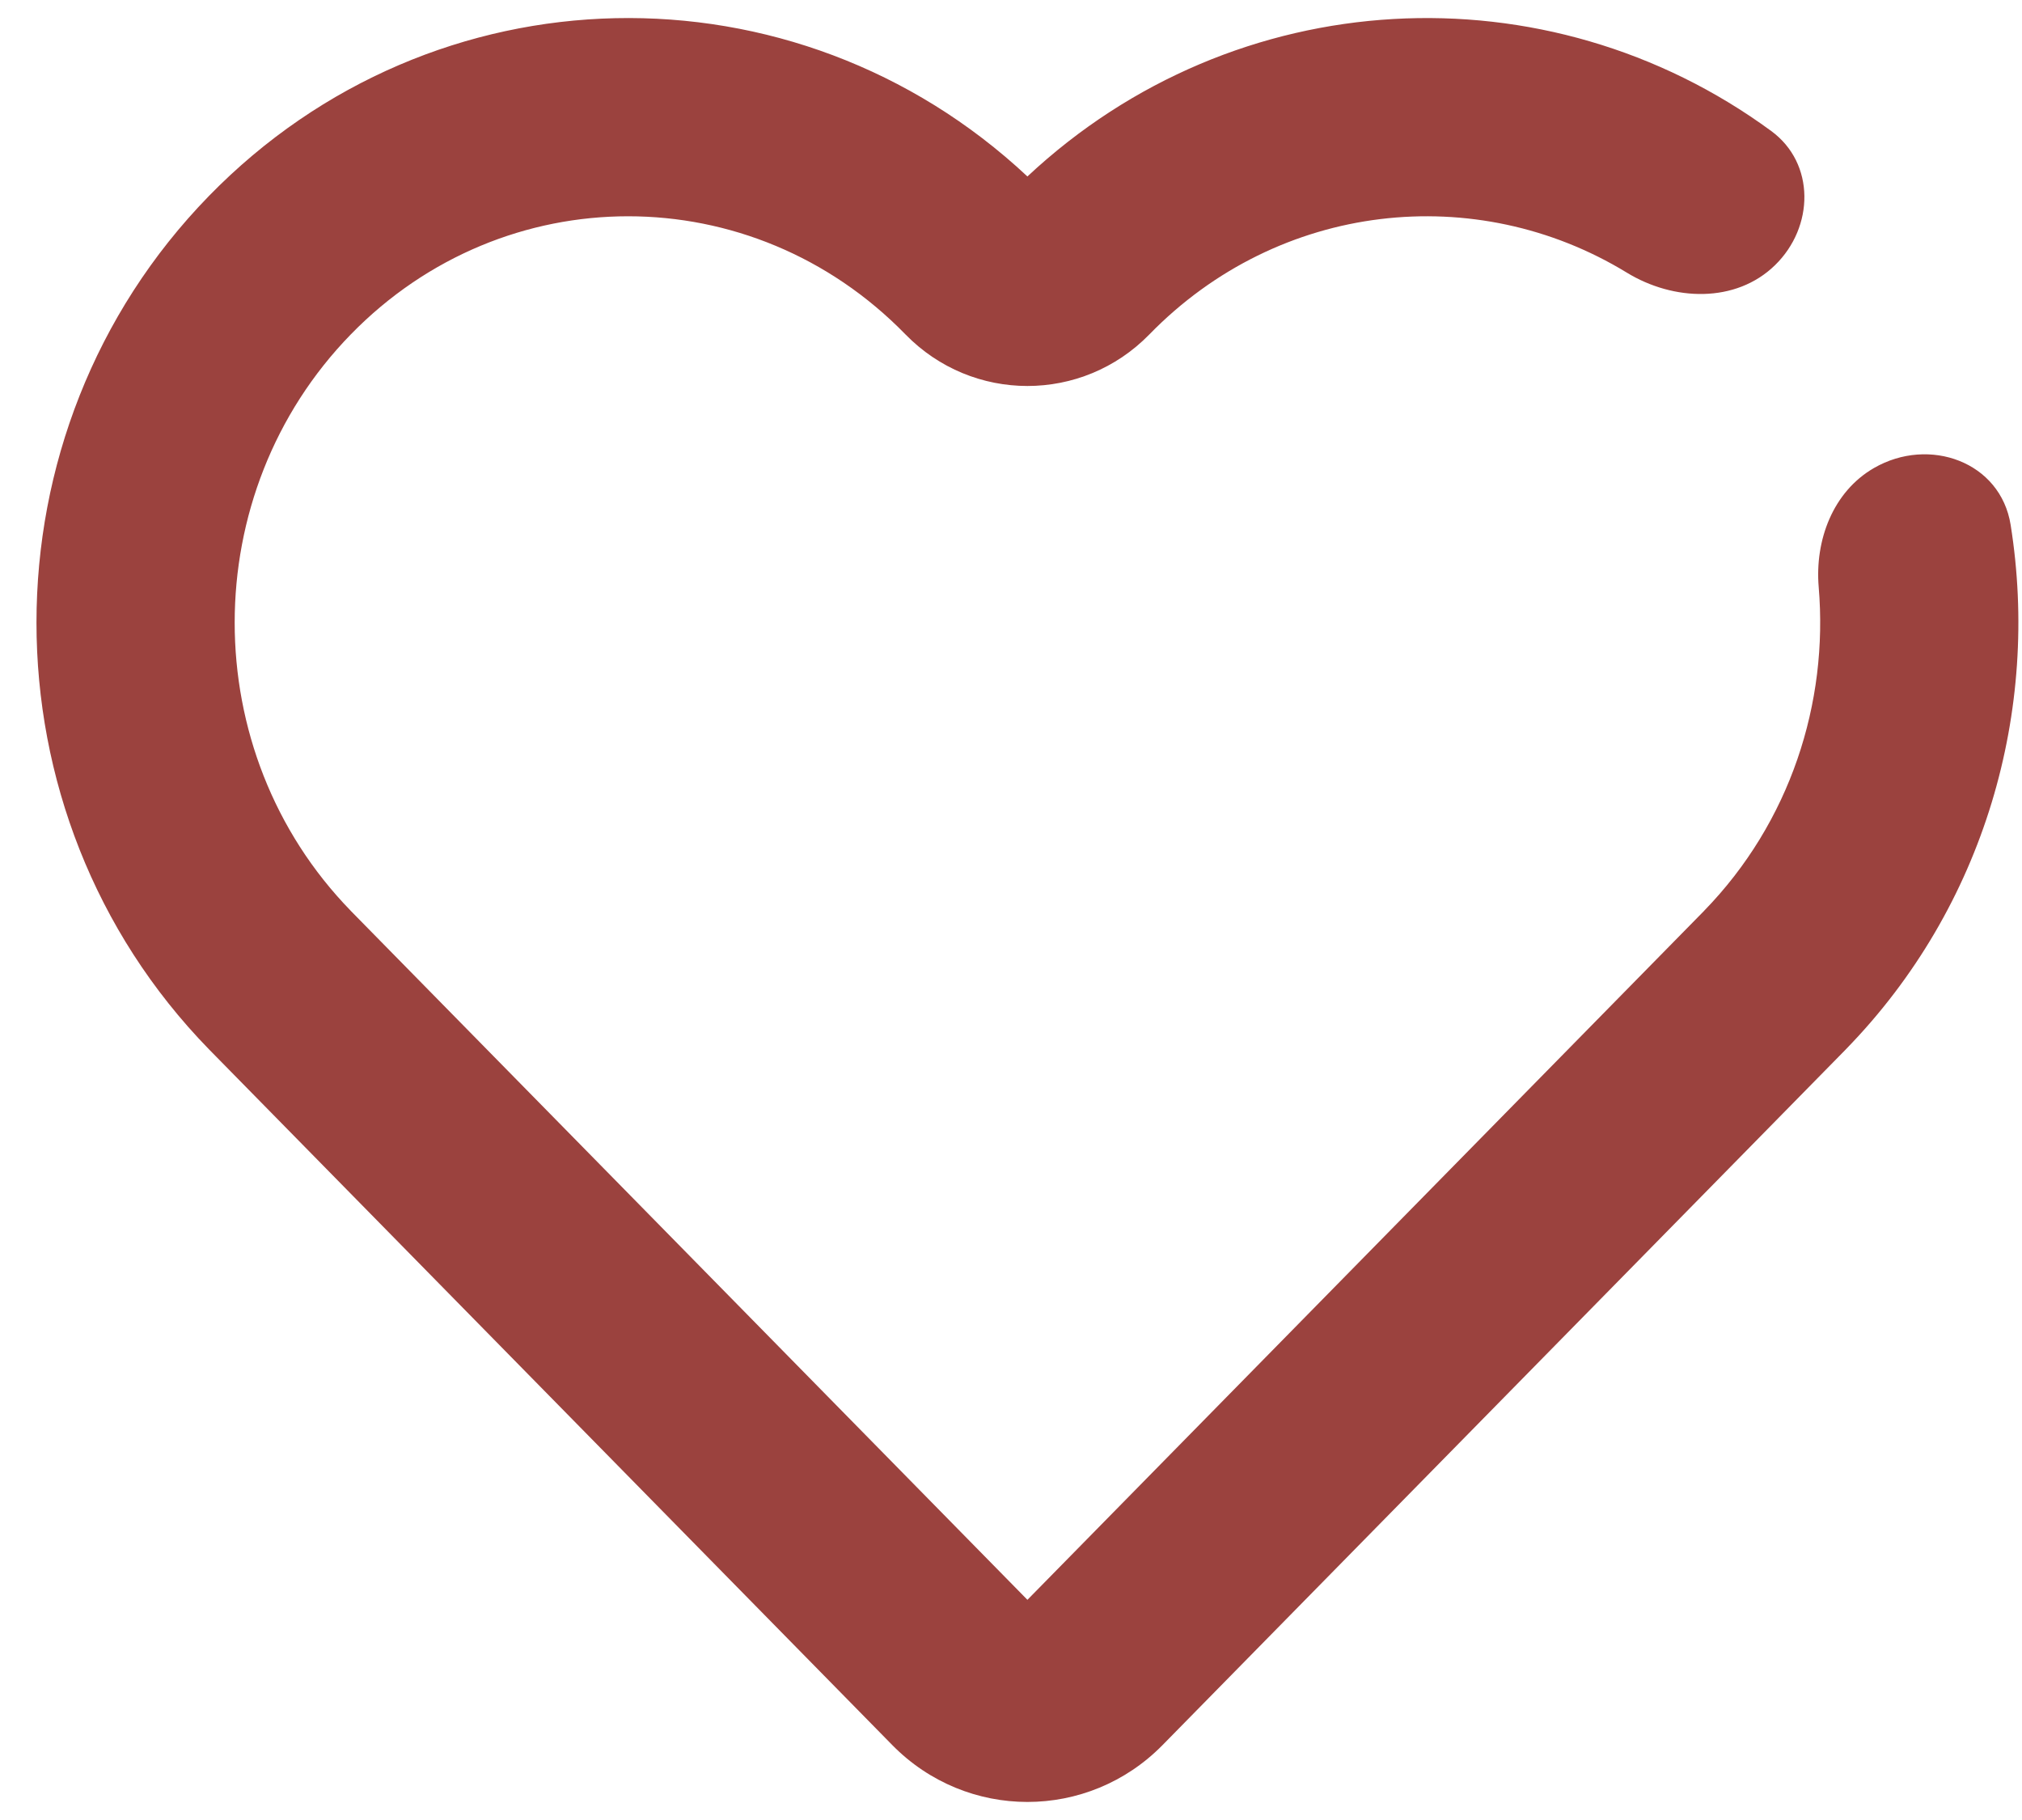
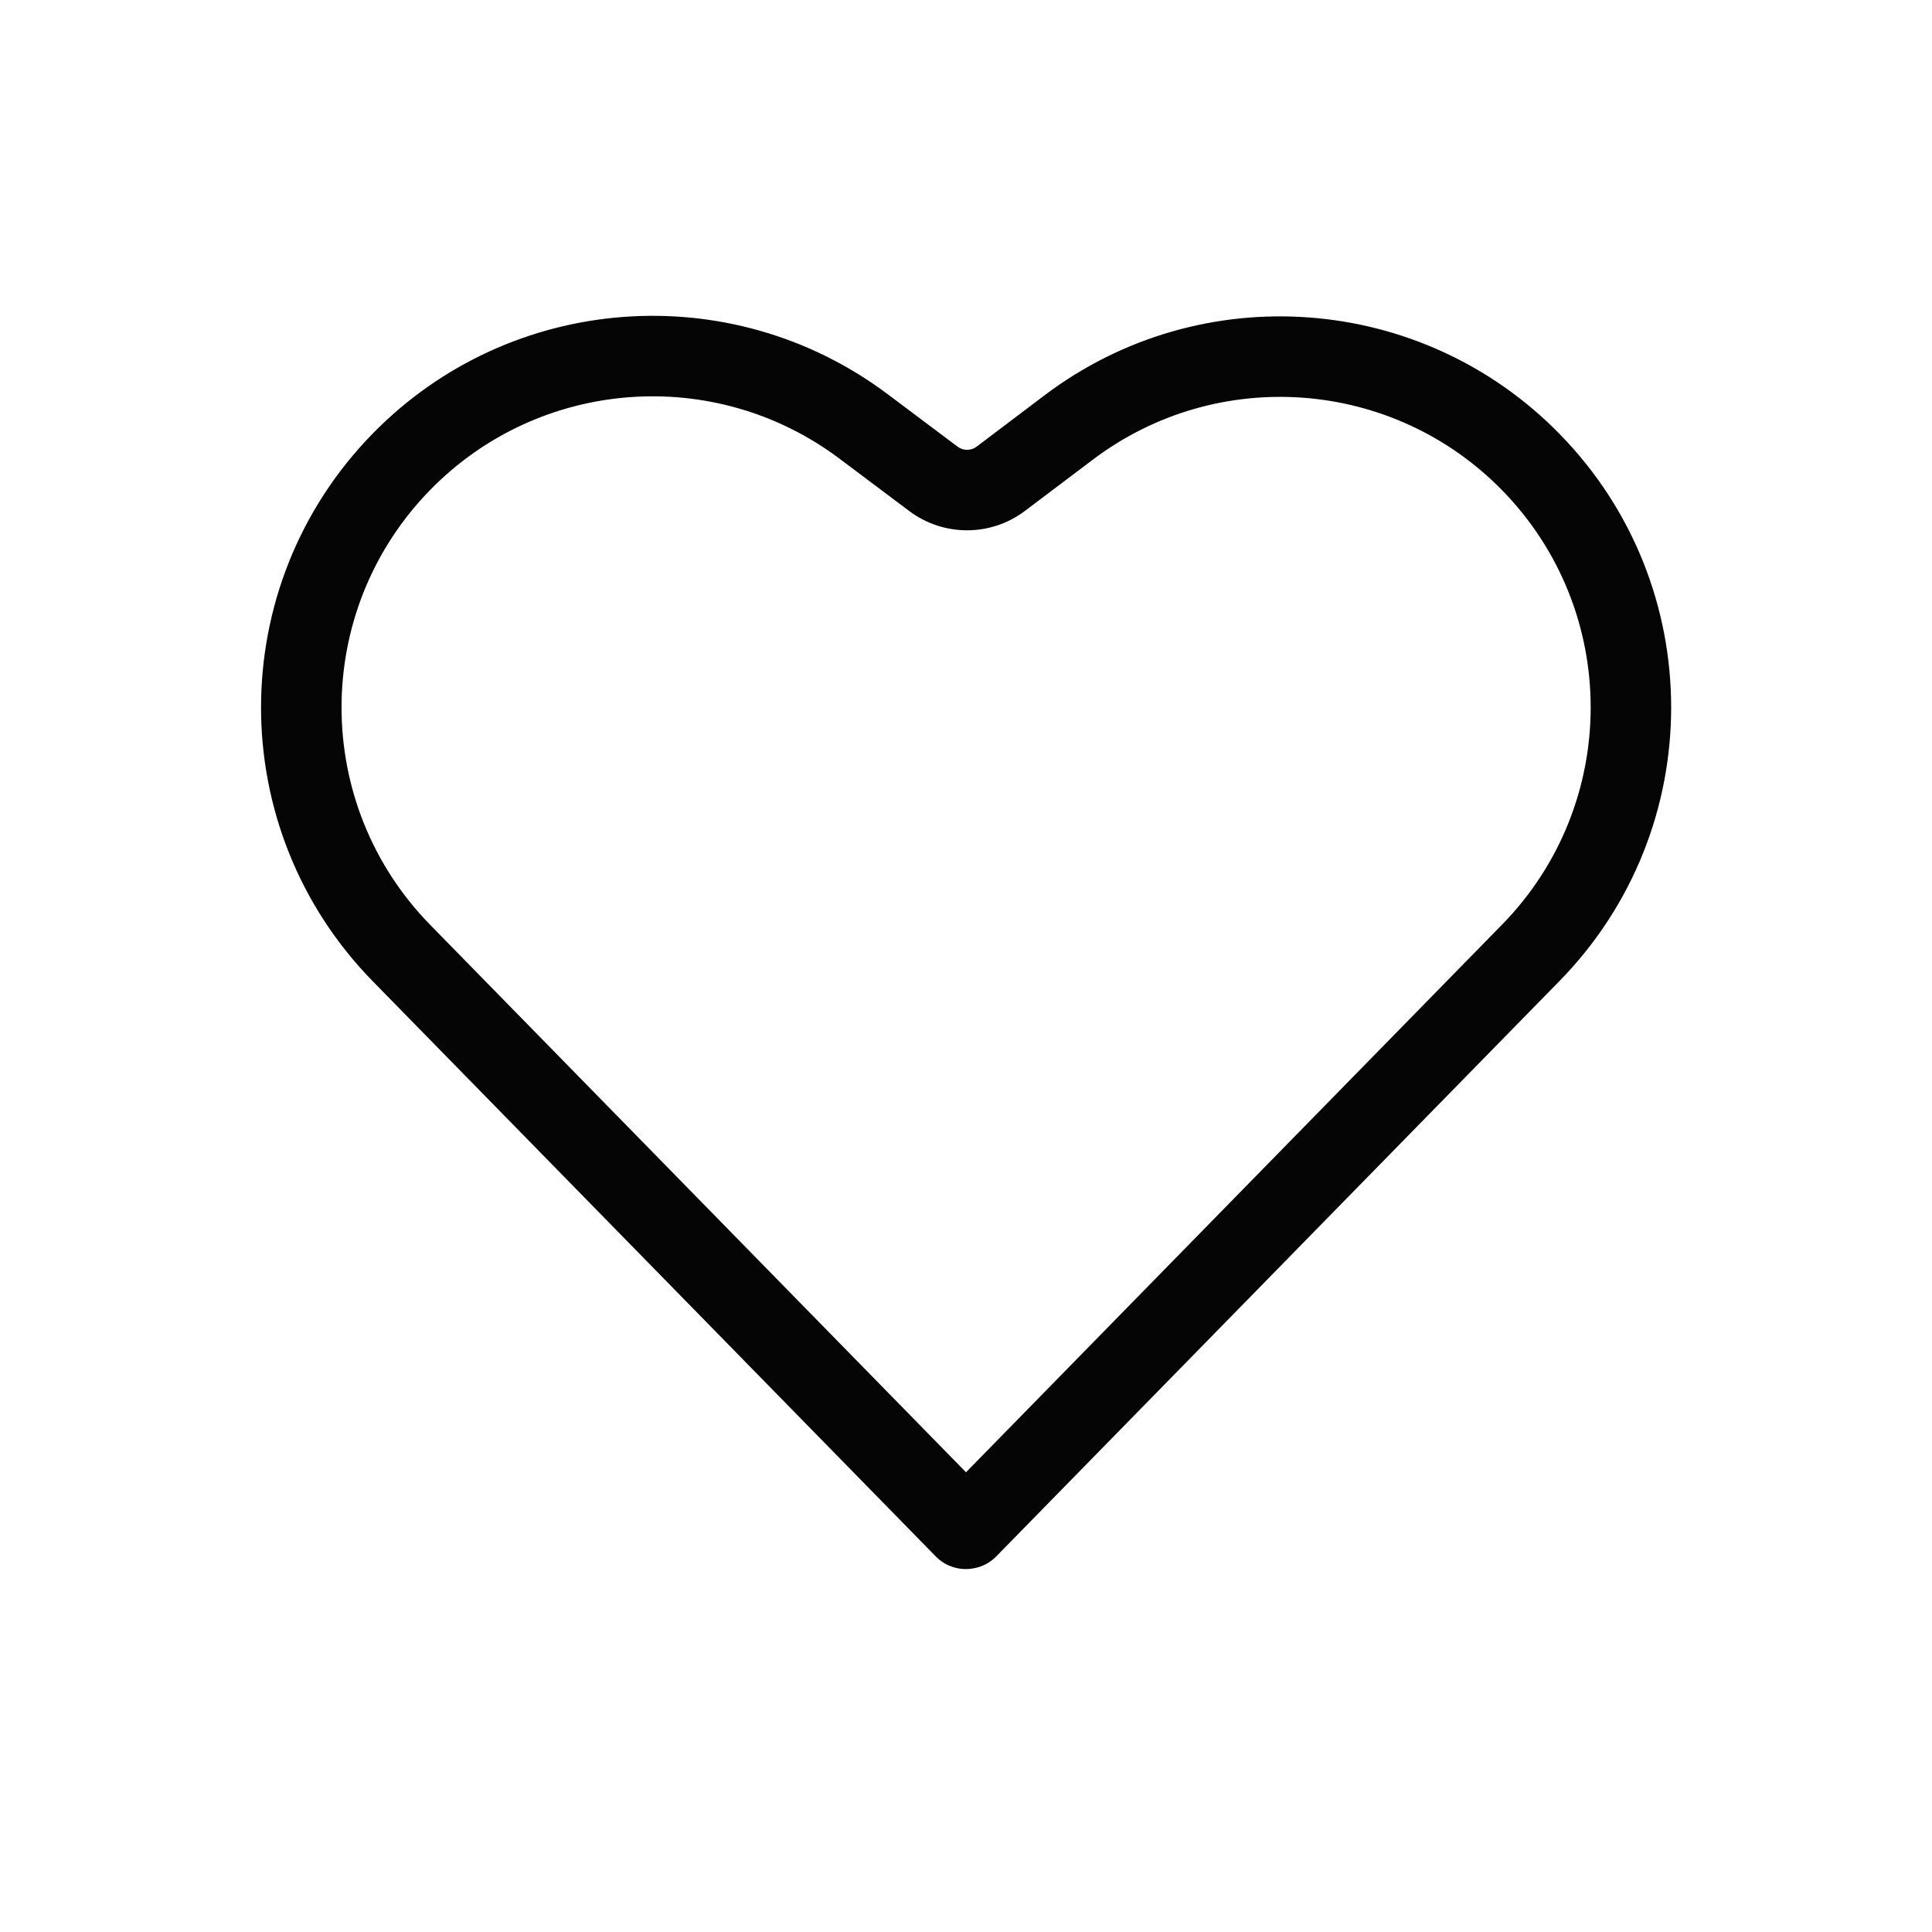
- <svg xmlns="http://www.w3.org/2000/svg" width="50" height="45" viewBox="0 0 50 45" fill="none">
-   <path fill-rule="evenodd" clip-rule="evenodd" d="M8.675 8.268C12.47 4.374 18.595 4.374 22.39 8.268C24.049 9.969 26.764 9.969 28.422 8.268C31.631 4.976 36.505 4.467 40.228 6.741C41.383 7.447 42.923 7.502 43.892 6.557C44.862 5.613 44.891 4.04 43.8 3.24C38.256 -0.828 30.553 -0.453 25.406 4.363C19.659 -1.016 10.722 -0.855 5.165 4.847C-0.519 10.679 -0.519 20.11 5.165 25.942L22.063 43.146C23.907 45.023 26.906 45.023 28.749 43.146L45.641 25.949L45.647 25.942C49.092 22.408 50.449 17.552 49.719 12.977C49.47 11.418 47.706 10.783 46.339 11.572C45.327 12.156 44.874 13.354 44.973 14.518C45.214 17.381 44.27 20.331 42.141 22.518L42.138 22.522L25.406 39.556L8.675 22.522L8.672 22.518C4.846 18.589 4.847 12.196 8.675 8.268Z" fill="#9B423E" />
+ <svg xmlns="http://www.w3.org/2000/svg" width="24" height="24" viewBox="0 0 24 24" fill="none">
+   <path fill-rule="evenodd" clip-rule="evenodd" d="M10.426 5.696C8.875 4.533 6.702 4.699 5.346 6.084C3.875 7.587 3.875 9.989 5.346 11.491L12 18.289L18.659 11.486C20.127 9.986 20.127 7.589 18.659 6.089C17.302 4.703 15.126 4.54 13.577 5.709L12.733 6.346C12.309 6.667 11.722 6.668 11.296 6.349L10.426 5.696ZM12.096 19.482C11.93 19.514 11.752 19.465 11.624 19.334L4.631 12.19C2.78 10.299 2.78 7.276 4.631 5.385C6.338 3.641 9.074 3.432 11.026 4.896L11.896 5.549C11.966 5.601 12.062 5.601 12.131 5.549L12.975 4.911C14.924 3.439 17.664 3.644 19.373 5.39C21.222 7.278 21.222 10.297 19.373 12.186L12.372 19.338C12.297 19.414 12.2 19.464 12.096 19.482Z" fill="#050505" />
</svg>
